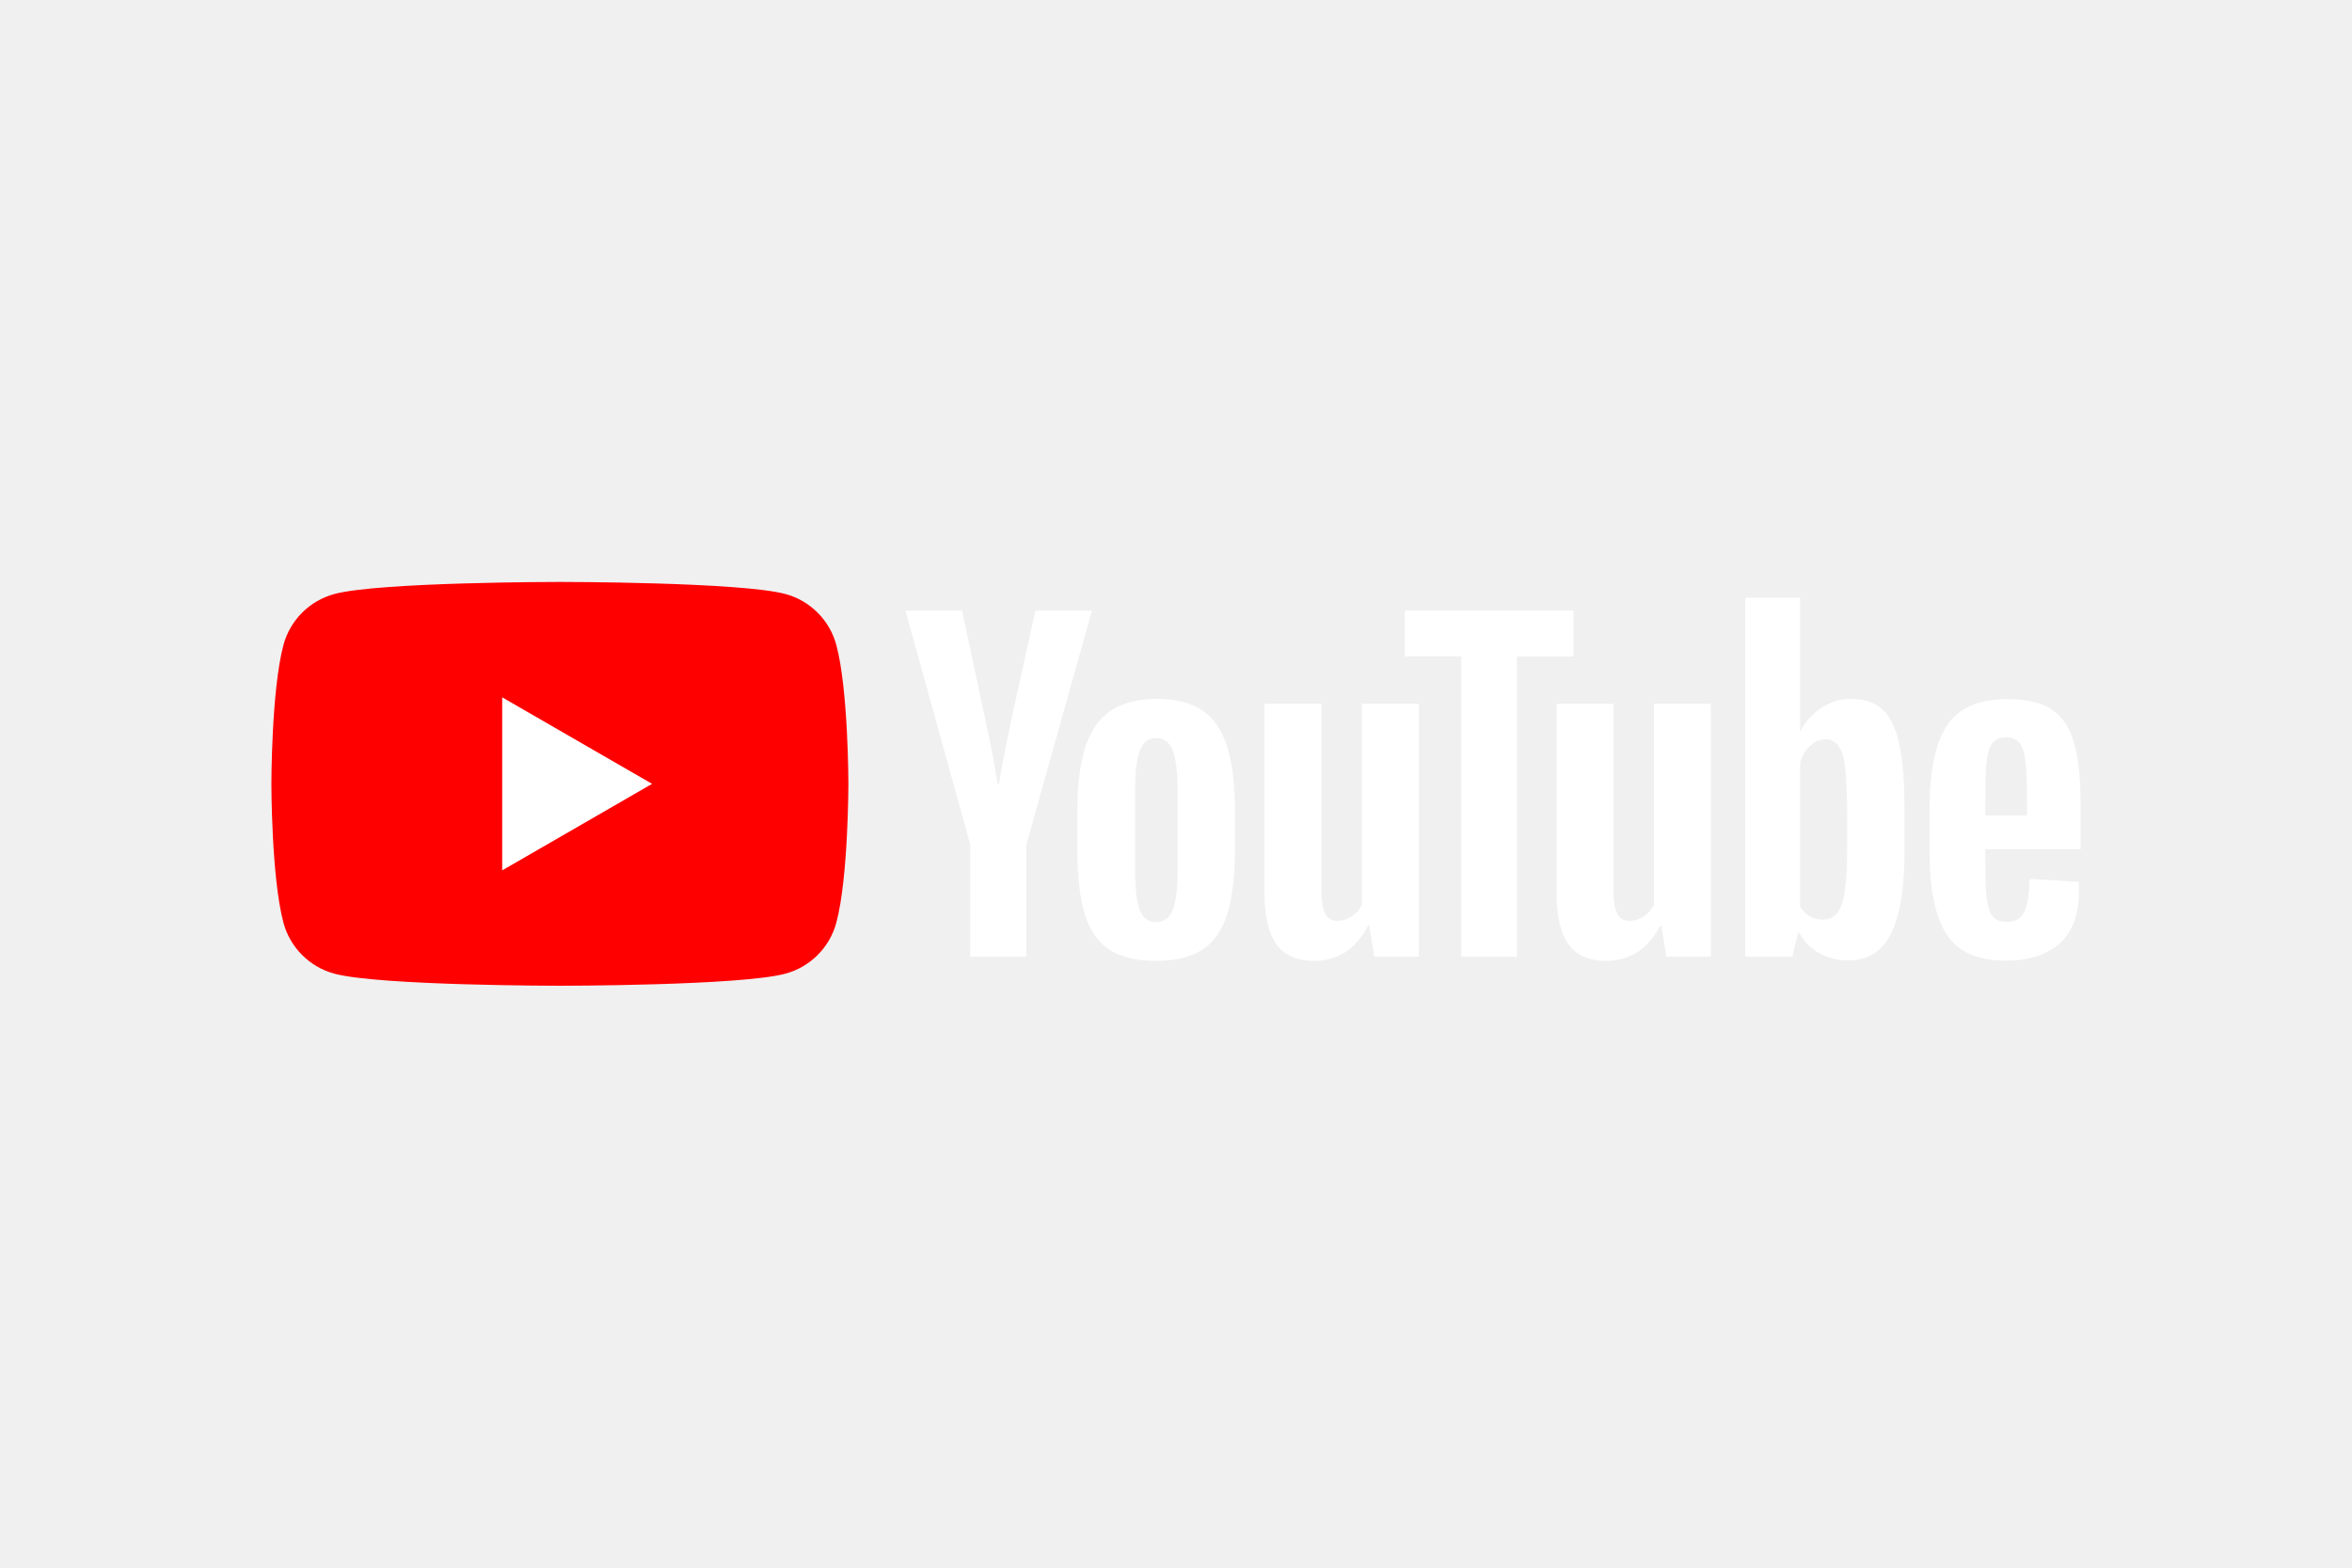
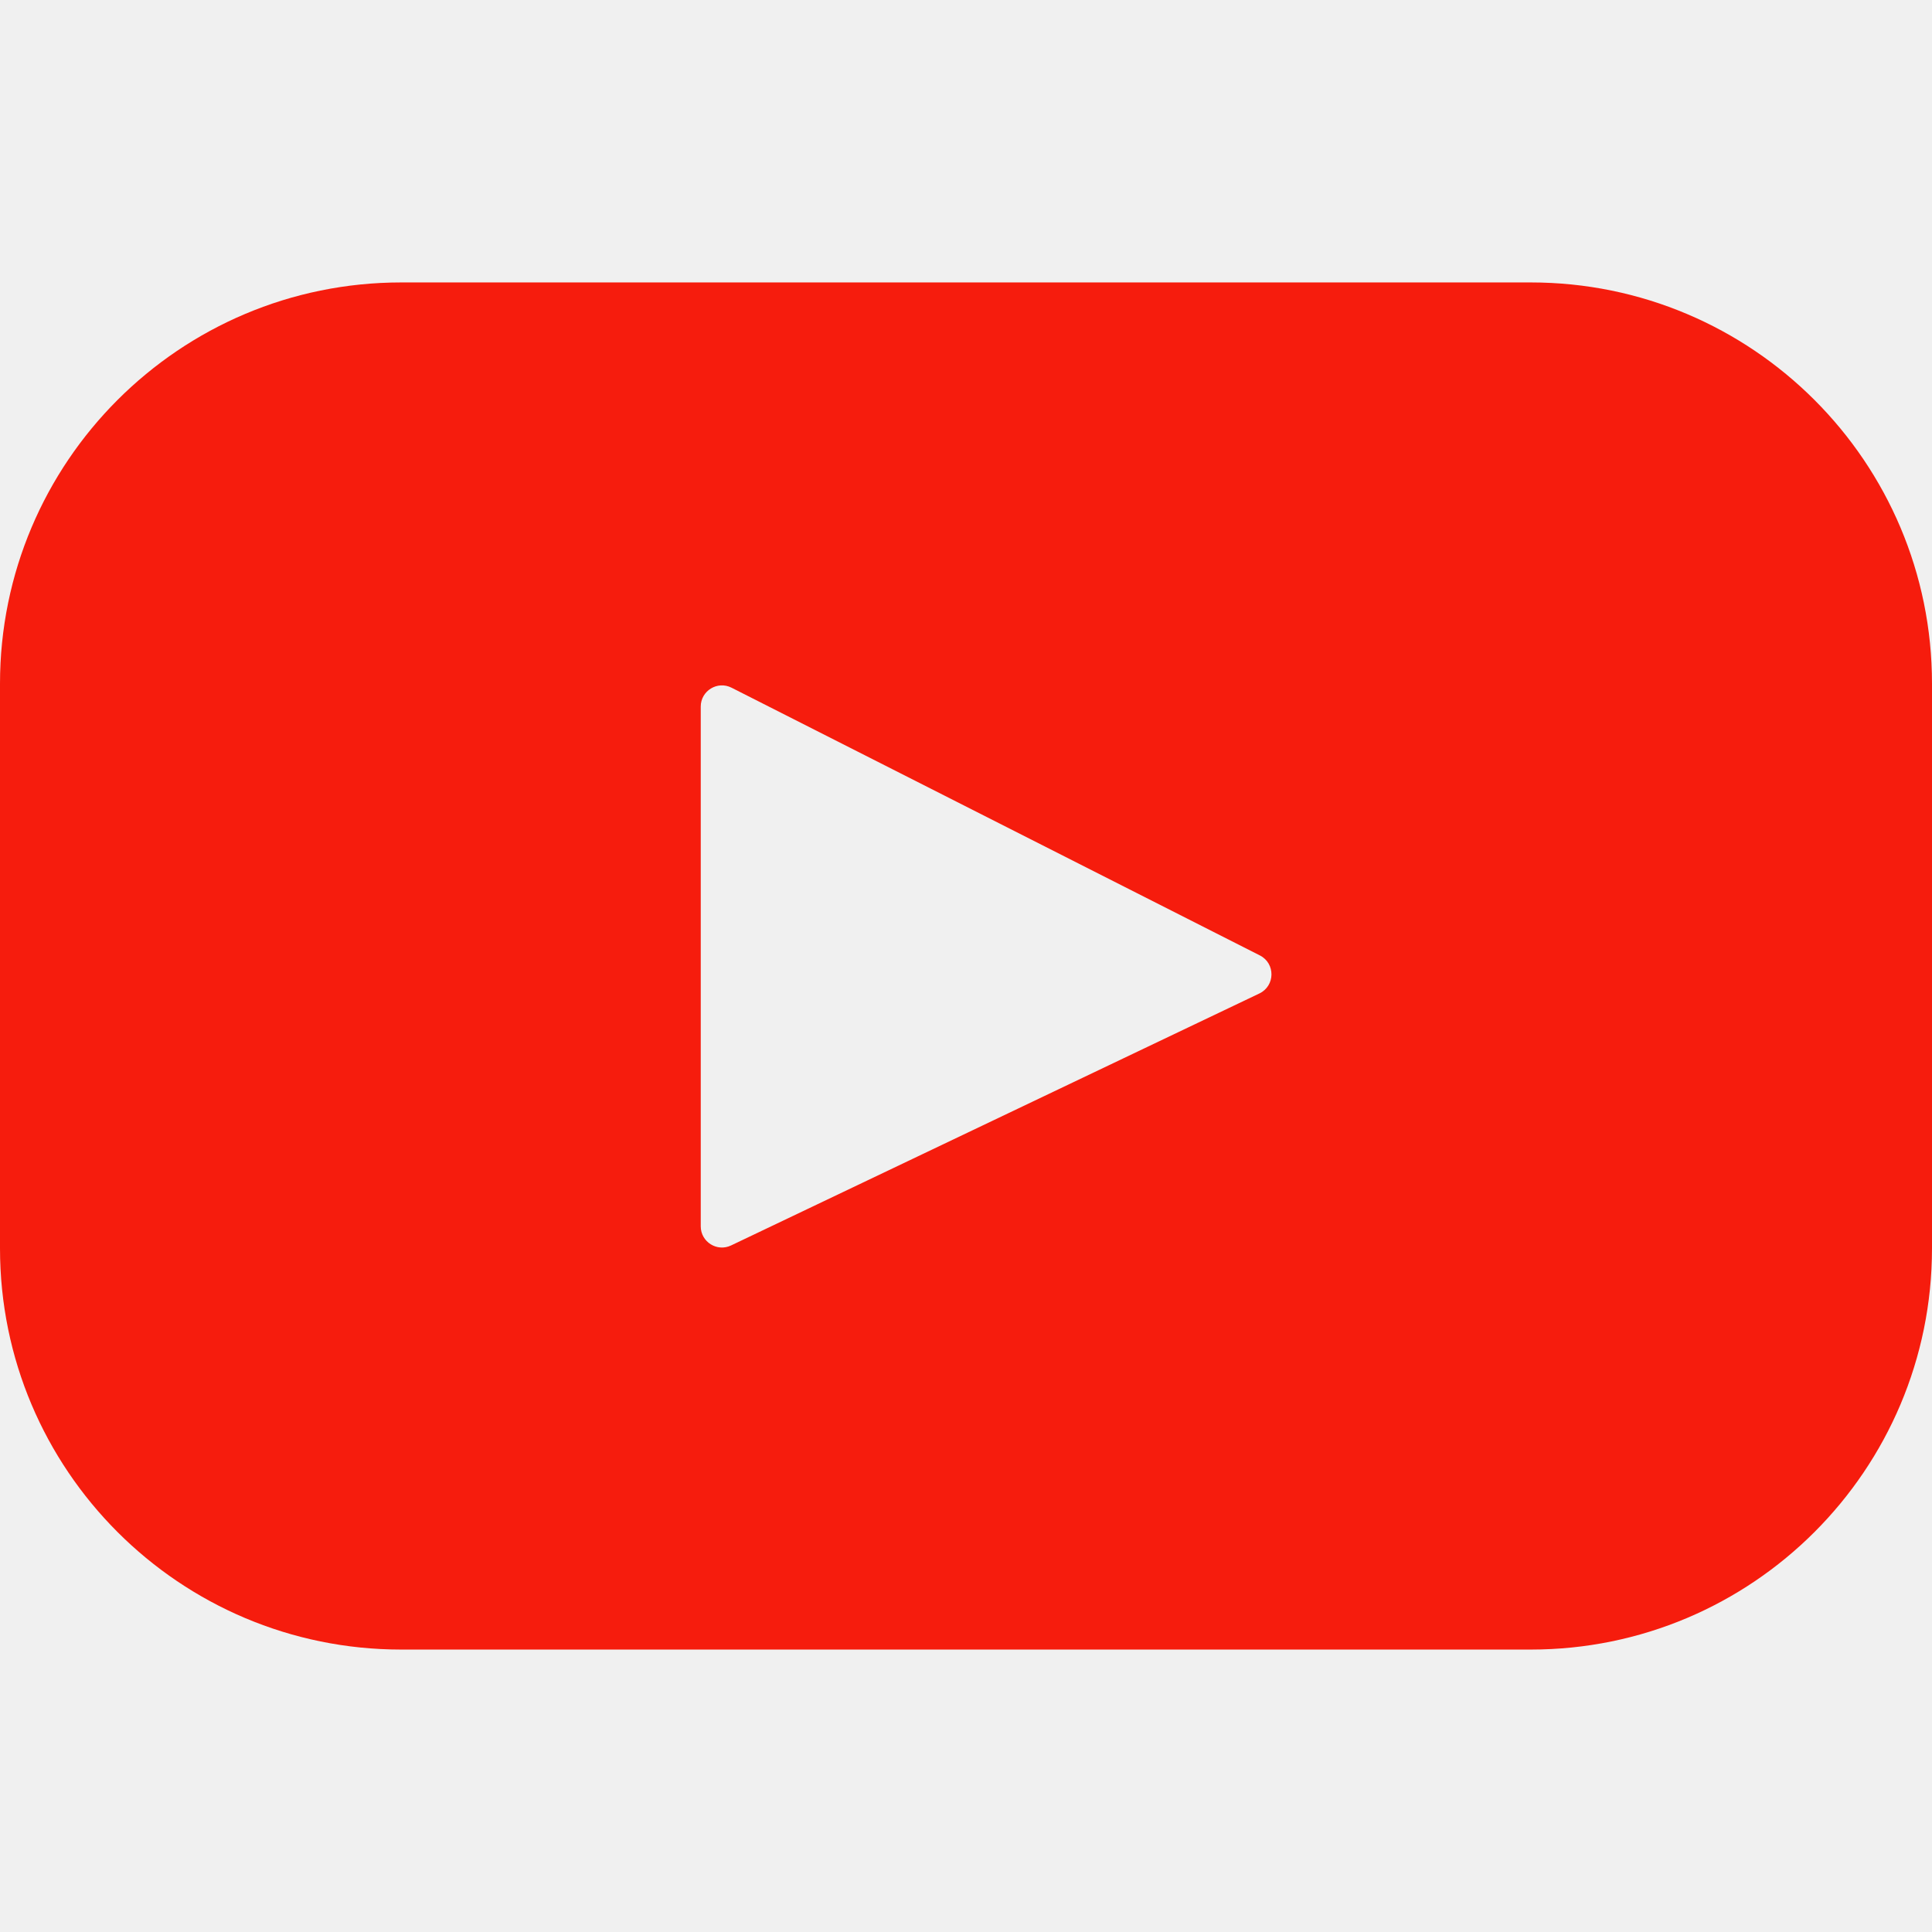
- <svg xmlns="http://www.w3.org/2000/svg" height="800" width="1200" viewBox="-76.185 -28.347 660.27 170.081" style="background-color: #282828">
-   <path d="M158.595 17.705a20.285 20.285 0 00-14.32-14.32C131.642 0 80.99 0 80.99 0S30.337 0 17.705 3.385a20.286 20.286 0 00-14.32 14.32C0 30.338 0 56.693 0 56.693S0 83.049 3.385 95.68A20.285 20.285 0 0017.705 110c12.632 3.386 63.285 3.386 63.285 3.386s50.652 0 63.285-3.386a20.284 20.284 0 0014.32-14.32c3.385-12.632 3.385-38.988 3.385-38.988s0-26.355-3.385-38.988" fill="red" />
-   <path d="M64.792 80.99l42.082-24.297-42.082-24.297zm188.276 11.04c.887-2.314 1.332-6.098 1.332-11.35V58.556c0-5.097-.445-8.822-1.332-11.178-.888-2.355-2.452-3.533-4.69-3.533-2.163 0-3.69 1.178-4.577 3.533-.888 2.356-1.332 6.081-1.332 11.178V80.68c0 5.25.424 9.035 1.275 11.35.848 2.318 2.392 3.475 4.633 3.475 2.239 0 3.803-1.157 4.691-3.475zm-17.953 11.122c-3.207-2.16-5.486-5.52-6.835-10.079-1.352-4.554-2.027-10.617-2.027-18.185v-10.31c0-7.644.771-13.784 2.316-18.417 1.544-4.633 3.956-8.011 7.24-10.135 3.282-2.123 7.587-3.186 12.916-3.186 5.251 0 9.459 1.082 12.626 3.243 3.165 2.162 5.482 5.542 6.95 10.136 1.466 4.595 2.2 10.715 2.2 18.36v10.31c0 7.567-.714 13.65-2.142 18.243-1.43 4.595-3.747 7.955-6.951 10.077-3.205 2.124-7.548 3.186-13.03 3.186-5.64 0-10.06-1.082-13.263-3.243m248.053-57.981c-.81 1.005-1.352 2.646-1.621 4.923-.272 2.278-.404 5.734-.404 10.367v5.097h11.697V60.46c0-4.555-.155-8.011-.463-10.367-.309-2.355-.868-4.014-1.678-4.98-.812-.966-2.067-1.449-3.766-1.449-1.7 0-2.954.503-3.765 1.506zm-2.025 29.886v3.591c0 4.557.132 7.974.404 10.251.269 2.279.828 3.94 1.68 4.982.849 1.041 2.16 1.564 3.938 1.564 2.392 0 4.035-.927 4.923-2.781.887-1.853 1.37-4.942 1.447-9.268l13.785.812c.077.62.116 1.469.116 2.548 0 6.565-1.795 11.47-5.387 14.712-3.589 3.242-8.669 4.865-15.232 4.865-7.876 0-13.398-2.47-16.564-7.414-3.168-4.94-4.75-12.586-4.75-22.935V63.589c0-10.657 1.641-18.436 4.924-23.342 3.281-4.903 8.9-7.355 16.854-7.355 5.482 0 9.691 1.004 12.626 3.012 2.933 2.01 5 5.137 6.197 9.383 1.197 4.247 1.796 10.117 1.796 17.607v12.163h-26.757m-284.953-1.33l-18.187-65.68h15.869l6.37 29.77c1.623 7.339 2.82 13.594 3.591 18.766h.464c.54-3.706 1.738-9.922 3.591-18.65l6.603-29.886h15.869l-18.417 65.68v31.51h-15.754v-31.51M322.115 34.23v71.007h-12.511l-1.39-8.688h-.347c-3.399 6.564-8.496 9.845-15.291 9.845-4.71 0-8.185-1.543-10.425-4.633-2.24-3.087-3.359-7.915-3.359-14.48V34.23h15.985v52.126c0 3.168.348 5.426 1.043 6.776.695 1.353 1.853 2.027 3.475 2.027 1.39 0 2.722-.423 3.996-1.275 1.274-.849 2.22-1.928 2.838-3.241V34.229h15.986m81.995.001v71.007h-12.511l-1.391-8.688h-.345c-3.402 6.564-8.498 9.845-15.292 9.845-4.711 0-8.186-1.543-10.426-4.633-2.24-3.087-3.358-7.915-3.358-14.48V34.23h15.985v52.126c0 3.168.347 5.426 1.041 6.776.696 1.353 1.855 2.027 3.476 2.027 1.391 0 2.723-.423 3.996-1.275 1.275-.849 2.22-1.928 2.839-3.241V34.229h15.985" fill="#fff" />
-   <path d="M365.552 20.908h-15.87v84.329h-15.637v-84.33h-15.869V8.05h47.376v12.858m76.811 53.636c0 5.174-.215 9.229-.639 12.162-.424 2.937-1.139 5.021-2.143 6.255-1.004 1.236-2.357 1.854-4.053 1.854a7.404 7.404 0 01-3.65-.927c-1.12-.618-2.026-1.544-2.722-2.78V50.796c.54-1.93 1.467-3.513 2.78-4.749 1.313-1.234 2.74-1.853 4.285-1.853 1.623 0 2.876.637 3.766 1.91.886 1.275 1.505 3.418 1.853 6.43.348 3.011.523 7.297.523 12.857zm14.652-28.964c-.967-4.478-2.531-7.721-4.692-9.73-2.163-2.007-5.136-3.011-8.919-3.011-2.935 0-5.676.83-8.224 2.49a16.926 16.926 0 00-5.908 6.545h-.117l.001-37.416h-15.405v100.777h13.204l1.622-6.717h.347c1.235 2.393 3.088 4.285 5.56 5.675 2.47 1.39 5.213 2.085 8.225 2.085 5.404 0 9.382-2.491 11.931-7.471 2.548-4.982 3.823-12.76 3.823-23.341V64.23c0-7.953-.484-14.17-1.448-18.65" fill="#fff" />
+ <svg xmlns="http://www.w3.org/2000/svg" height="800px" width="800px" version="1.1" id="Layer_1" viewBox="0 0 461.001 461.001" xml:space="preserve">
+   <g>
+     <path style="fill:#F61C0D;" d="M365.257,67.393H95.744C42.866,67.393,0,110.259,0,163.137v134.728   c0,52.878,42.866,95.744,95.744,95.744h269.513c52.878,0,95.744-42.866,95.744-95.744V163.137   C461.001,110.259,418.135,67.393,365.257,67.393z M300.506,237.056l-126.06,60.123c-3.359,1.602-7.239-0.847-7.239-4.568V168.607   c0-3.774,3.982-6.22,7.348-4.514l126.06,63.881C304.363,229.873,304.298,235.248,300.506,237.056z" />
+   </g>
</svg>
